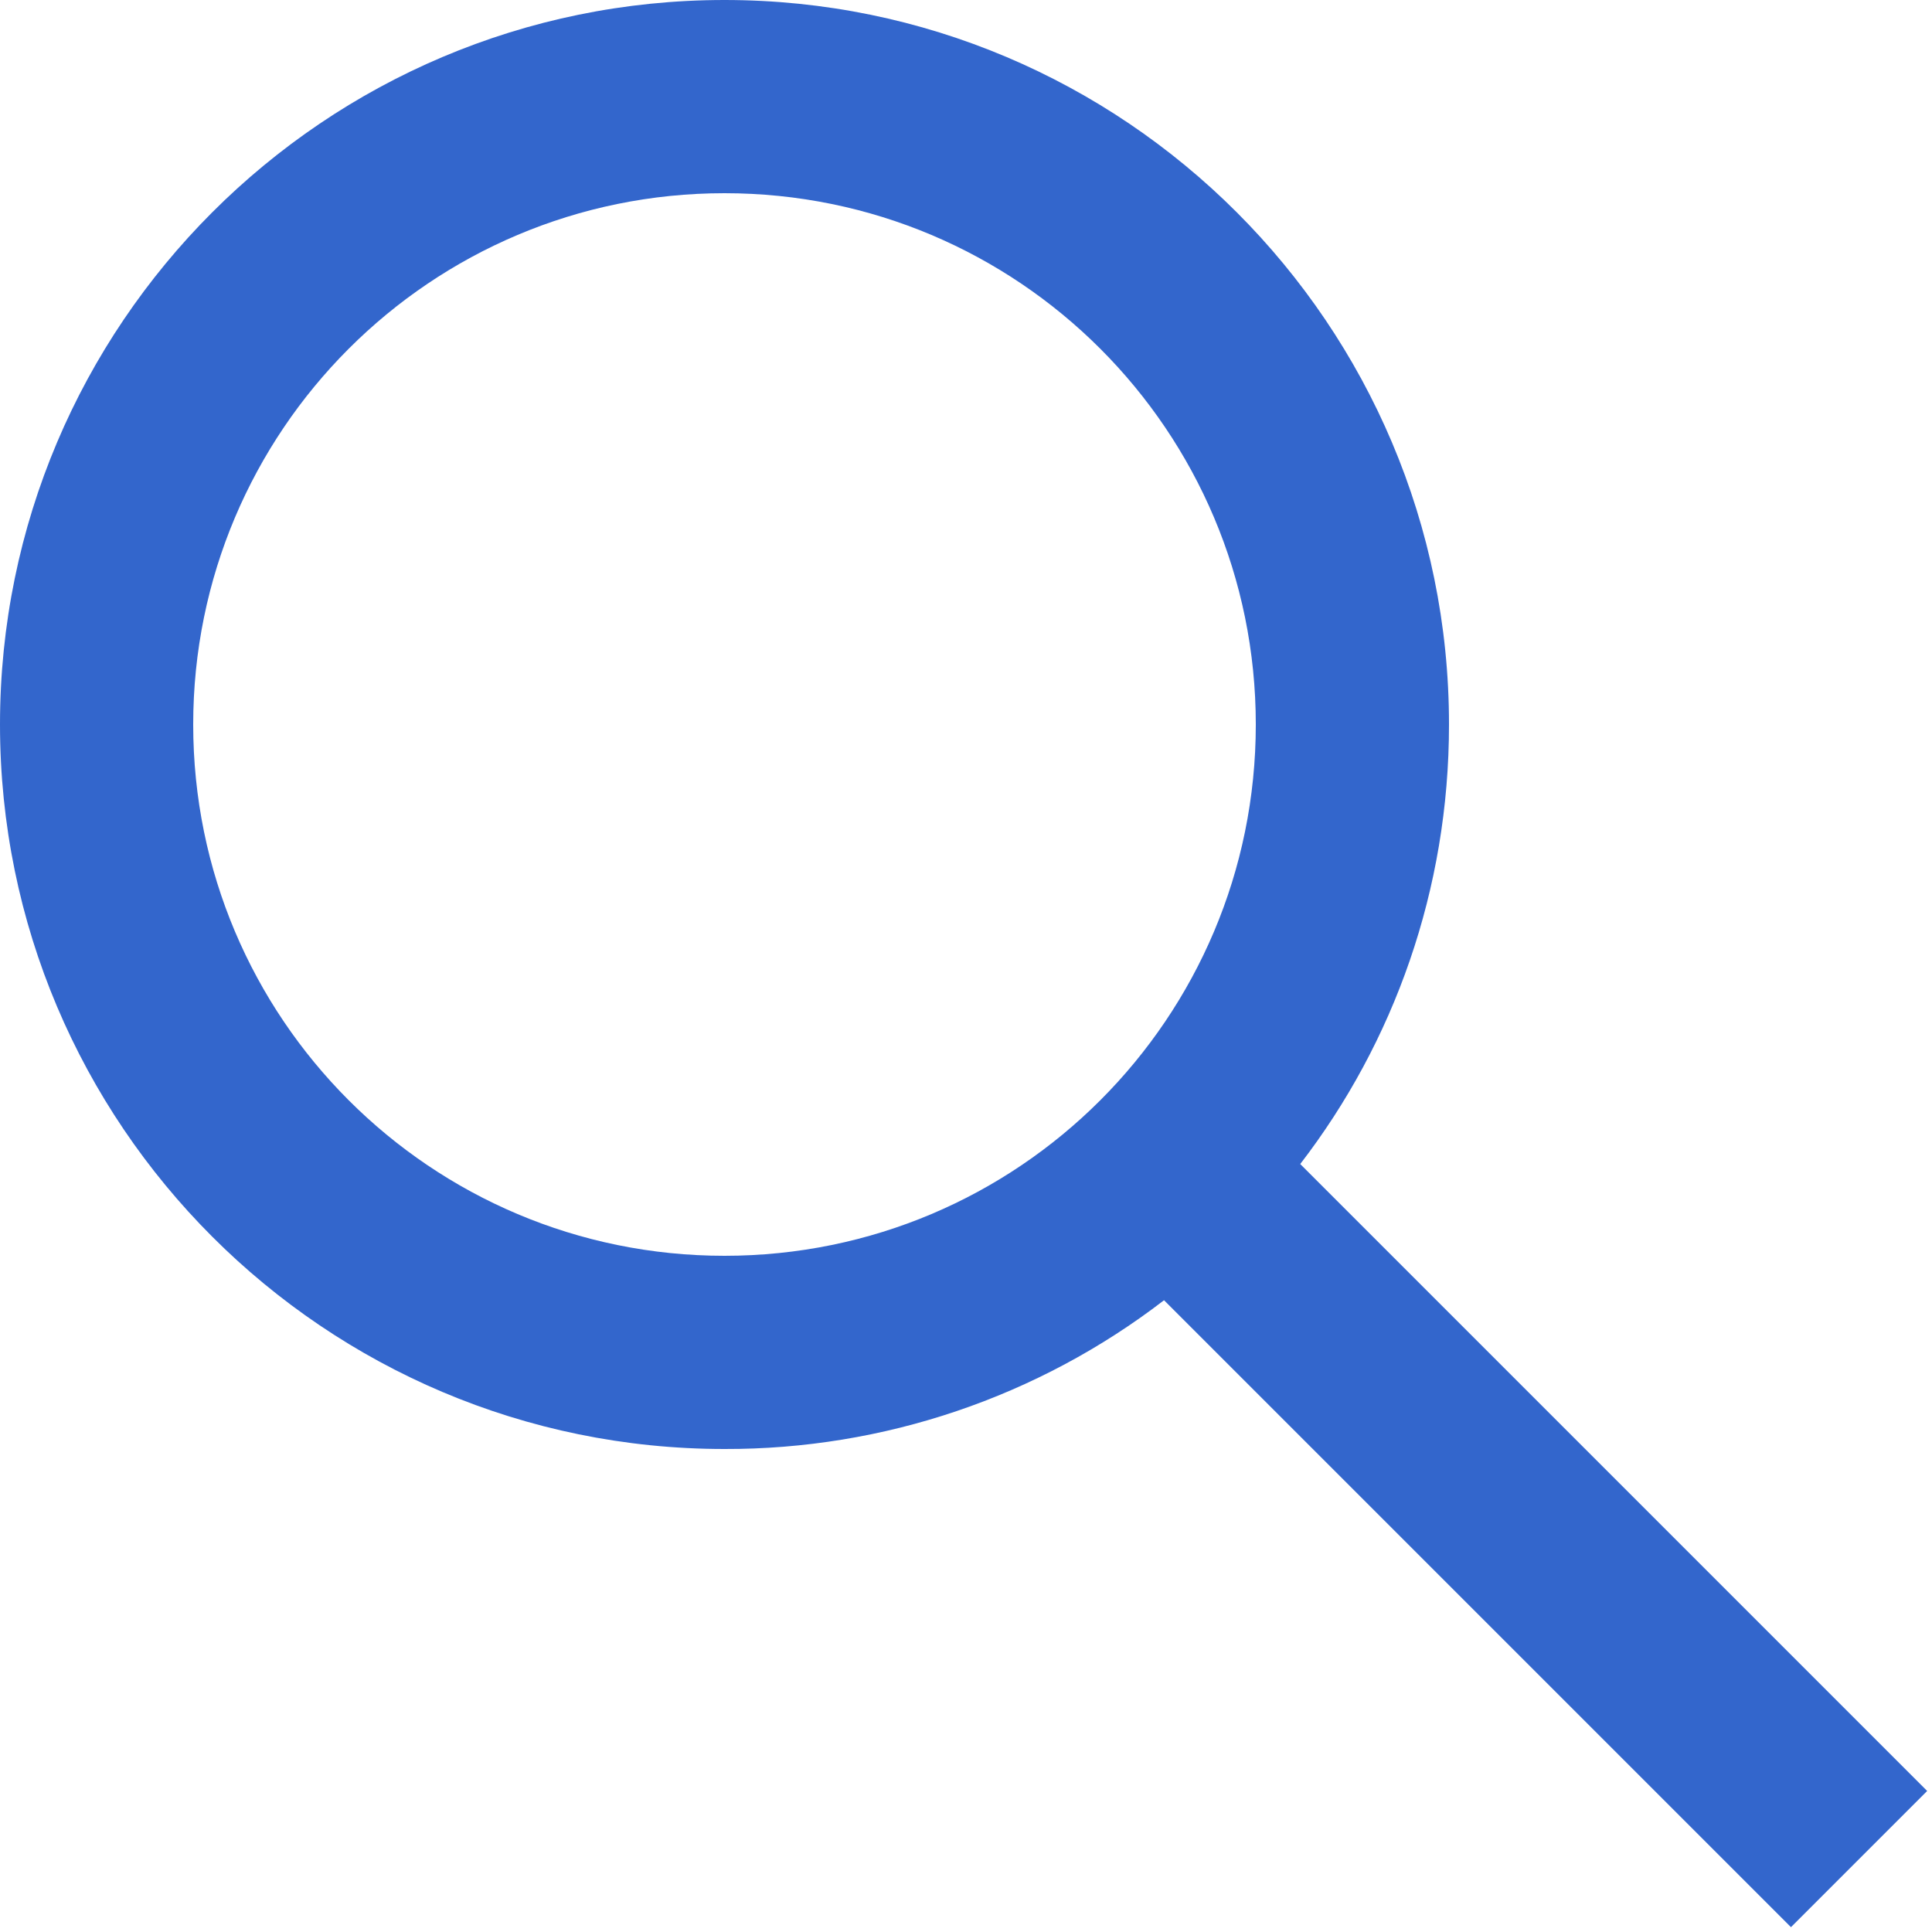
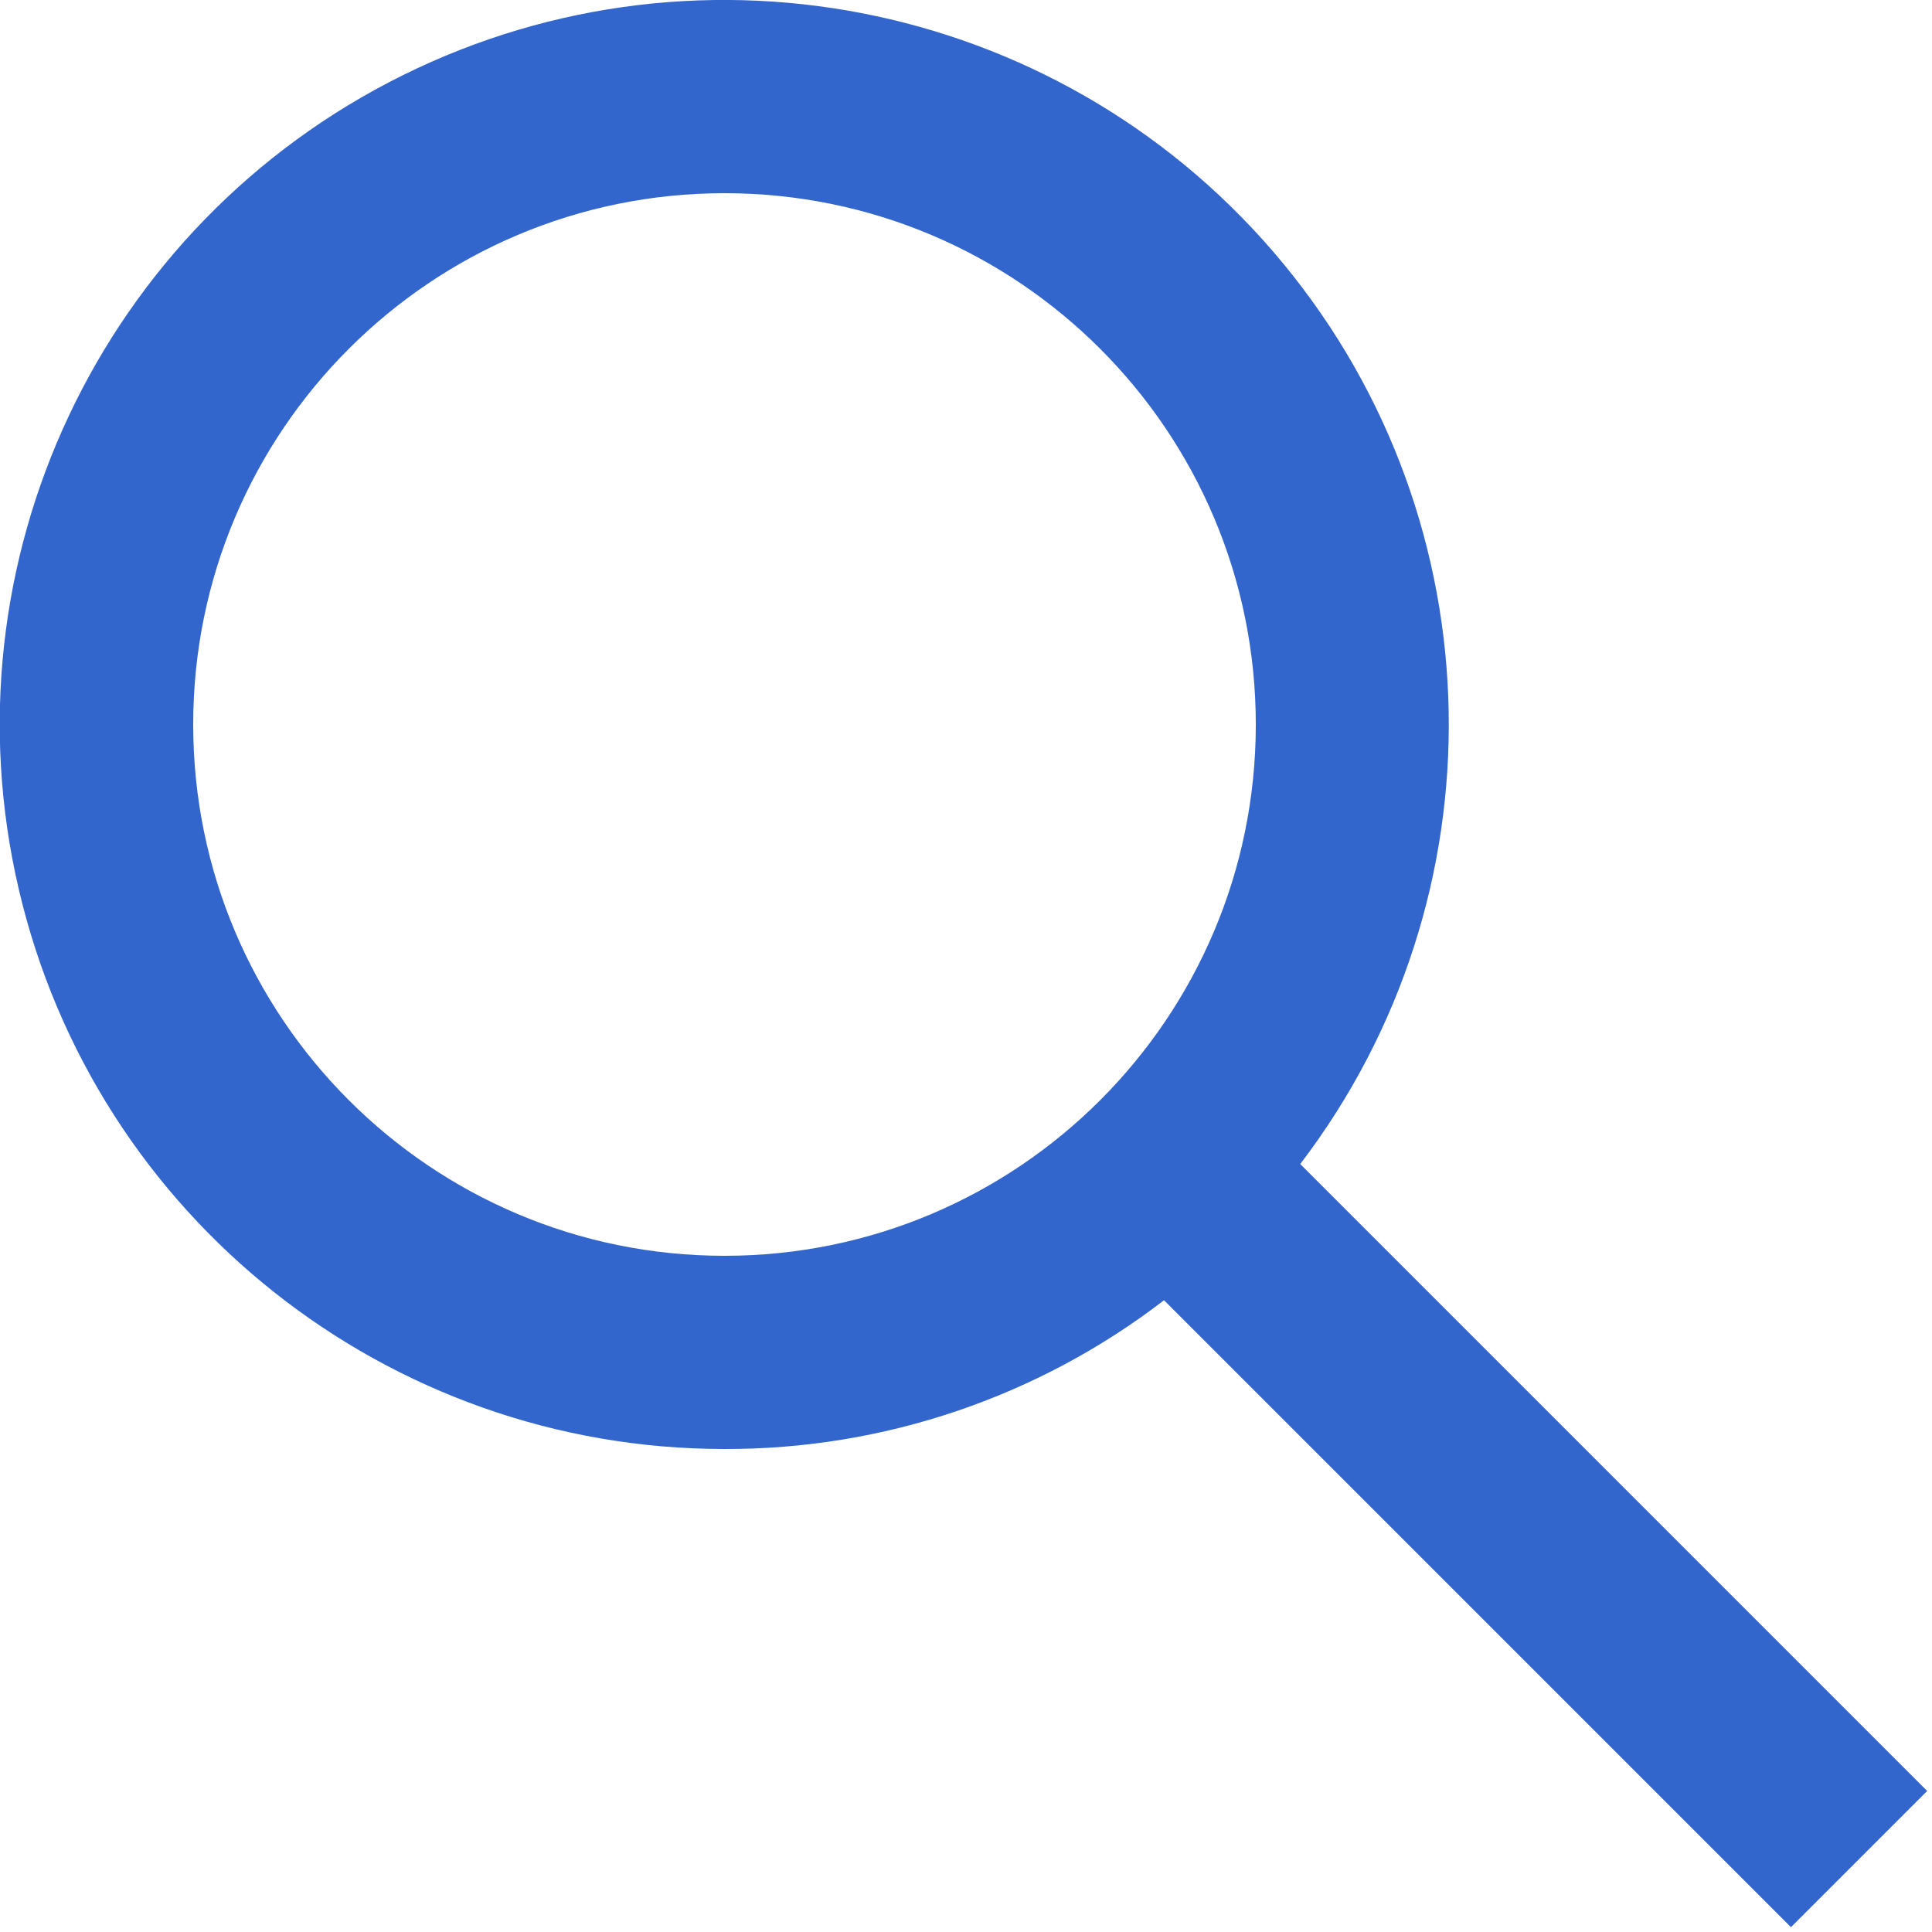
<svg xmlns="http://www.w3.org/2000/svg" width="20" height="20" viewBox="0 0 20 20">
-   <path fill="#36c" d="M7.5 13c3.04 0 5.5-2.46 5.5-5.5S10.54 2 7.5 2 2 4.46 2 7.5 4.46 13 7.5 13zm4.55.46A7.432 7.432 0 017.5 15C3.36 15 0 11.64 0 7.5S3.36 0 7.5 0C11.64 0 15 3.36 15 7.5c0 1.71-.57 3.29-1.54 4.55l6.49 6.49-1.41 1.41-6.49-6.49z" />
+   <path fill="#36c" d="M7.5 13a5.5 5.5 0 100-11 5.5 5.5 0 000 11zm4.55.46A7.43 7.43 0 017.5 15a7.5 7.5 0 115.96-2.95l6.49 6.49-1.41 1.41-6.49-6.49z" />
</svg>
